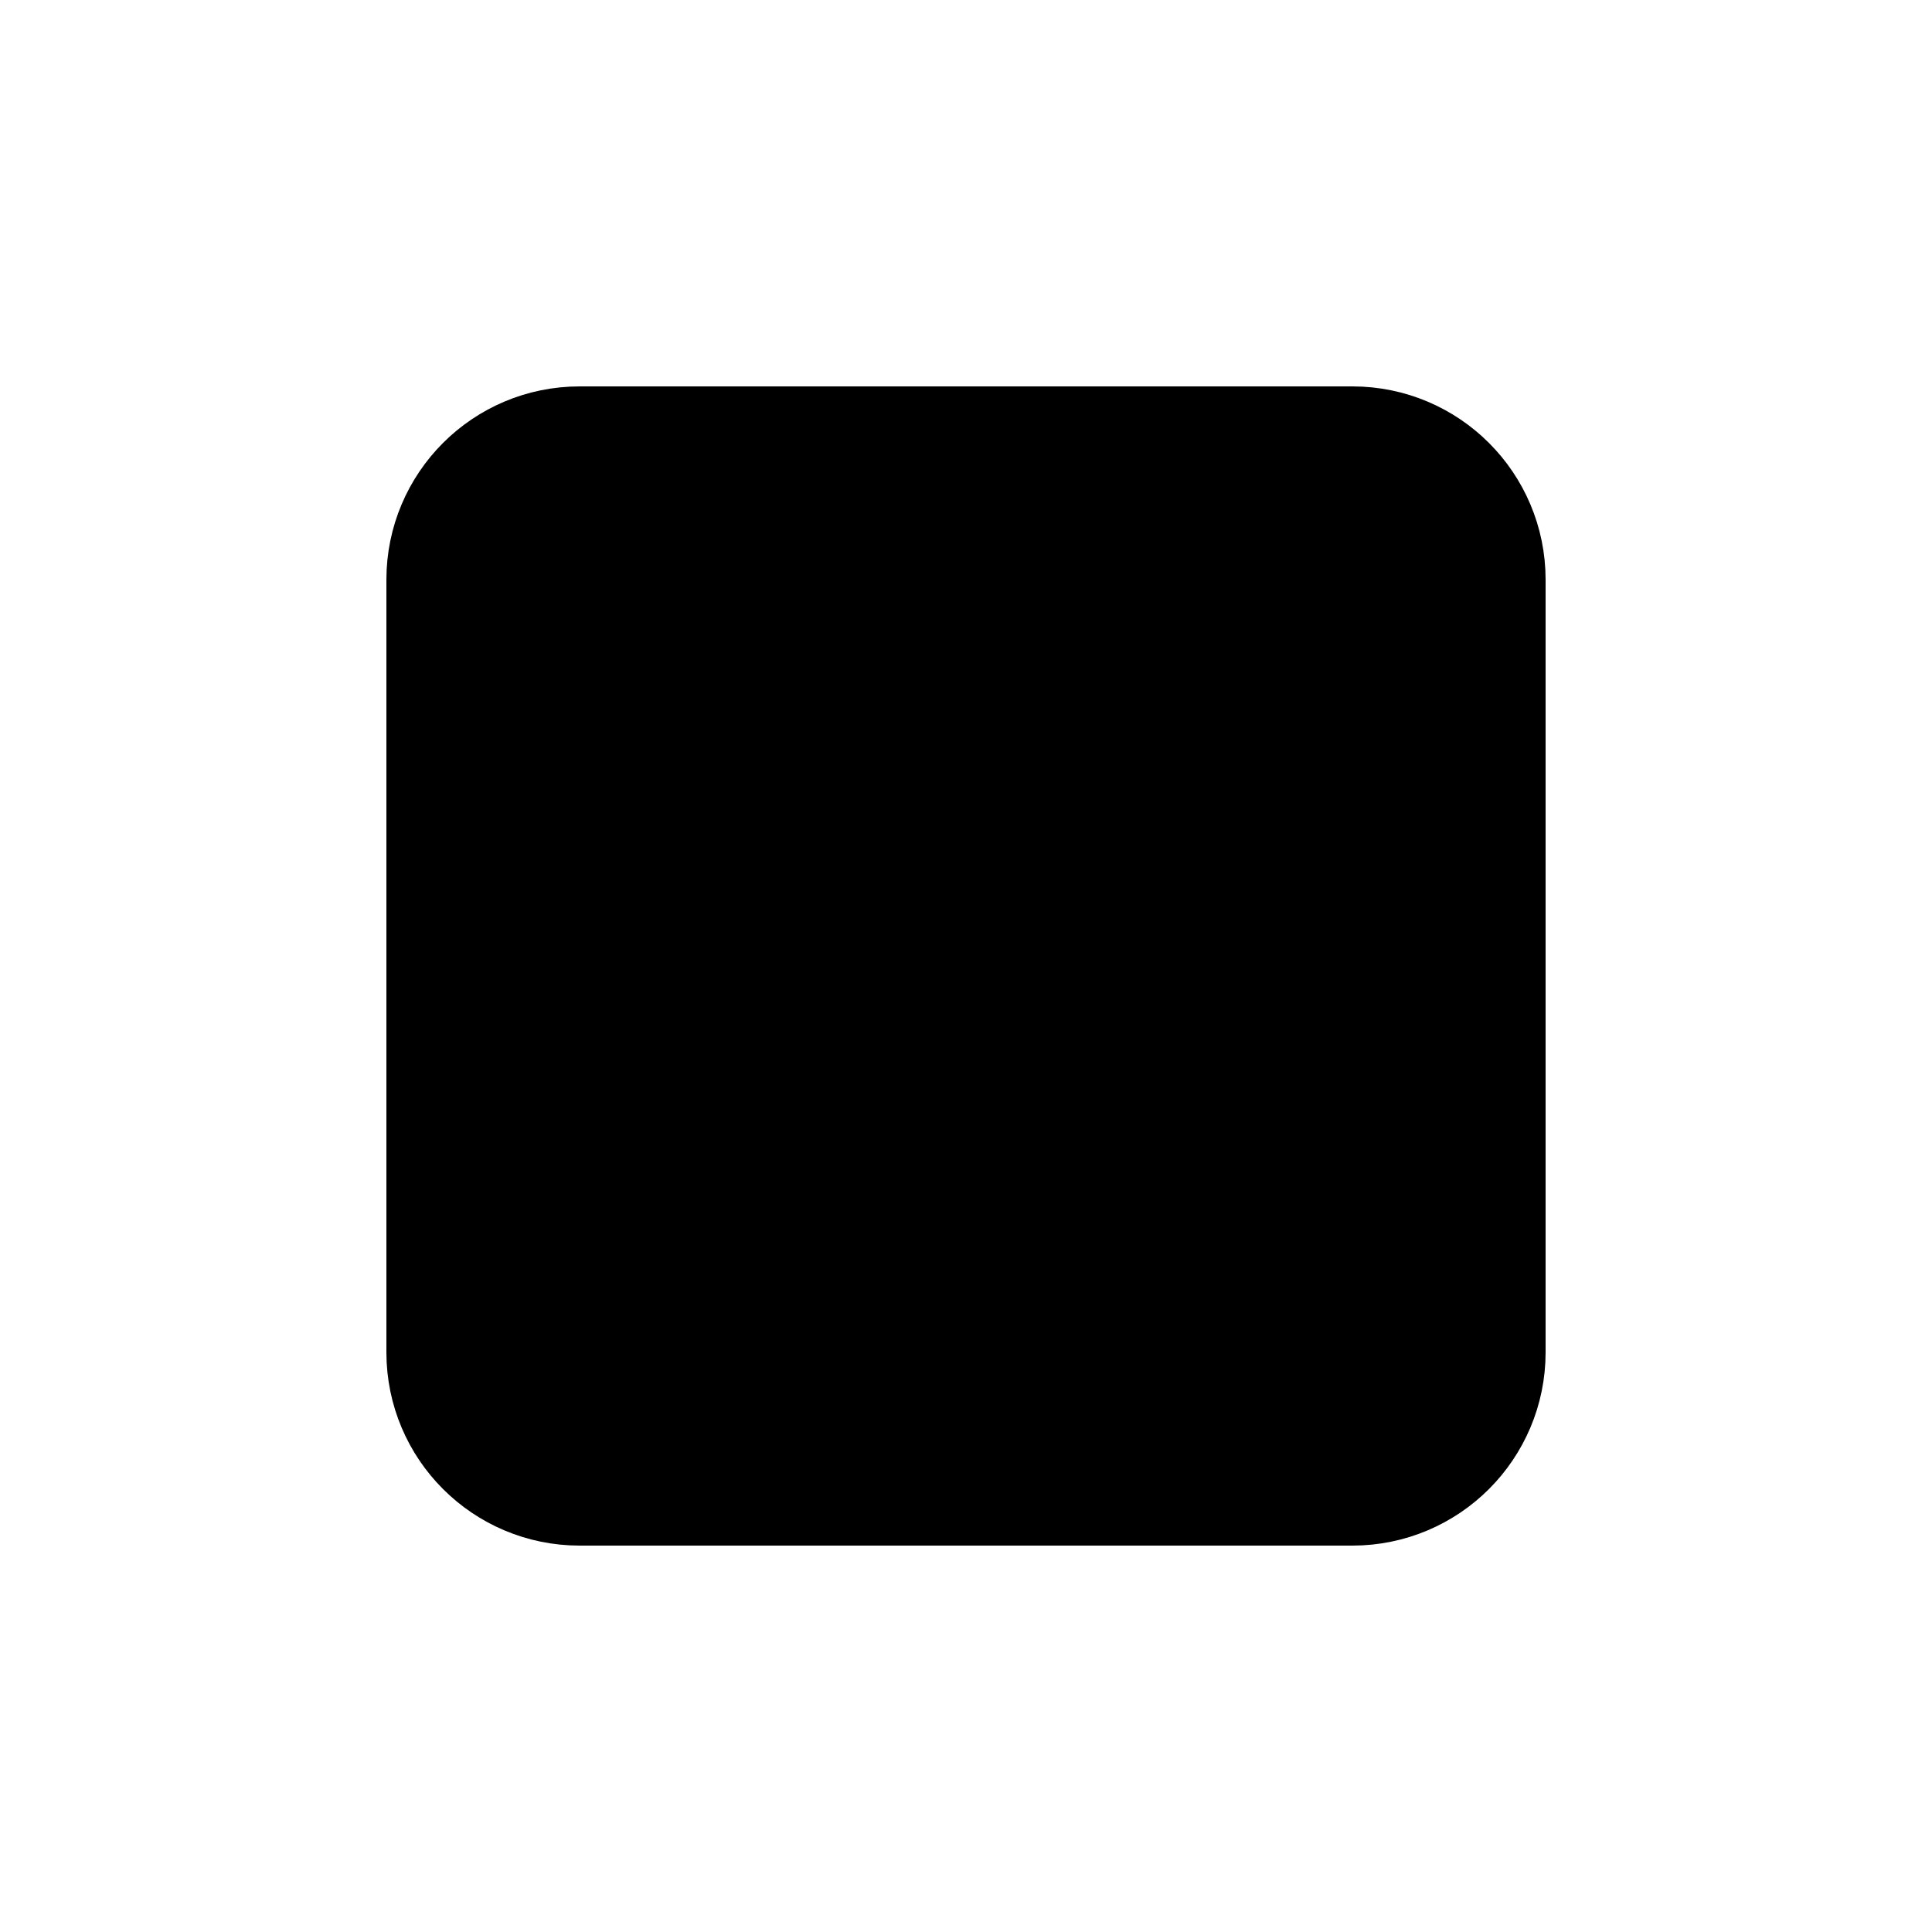
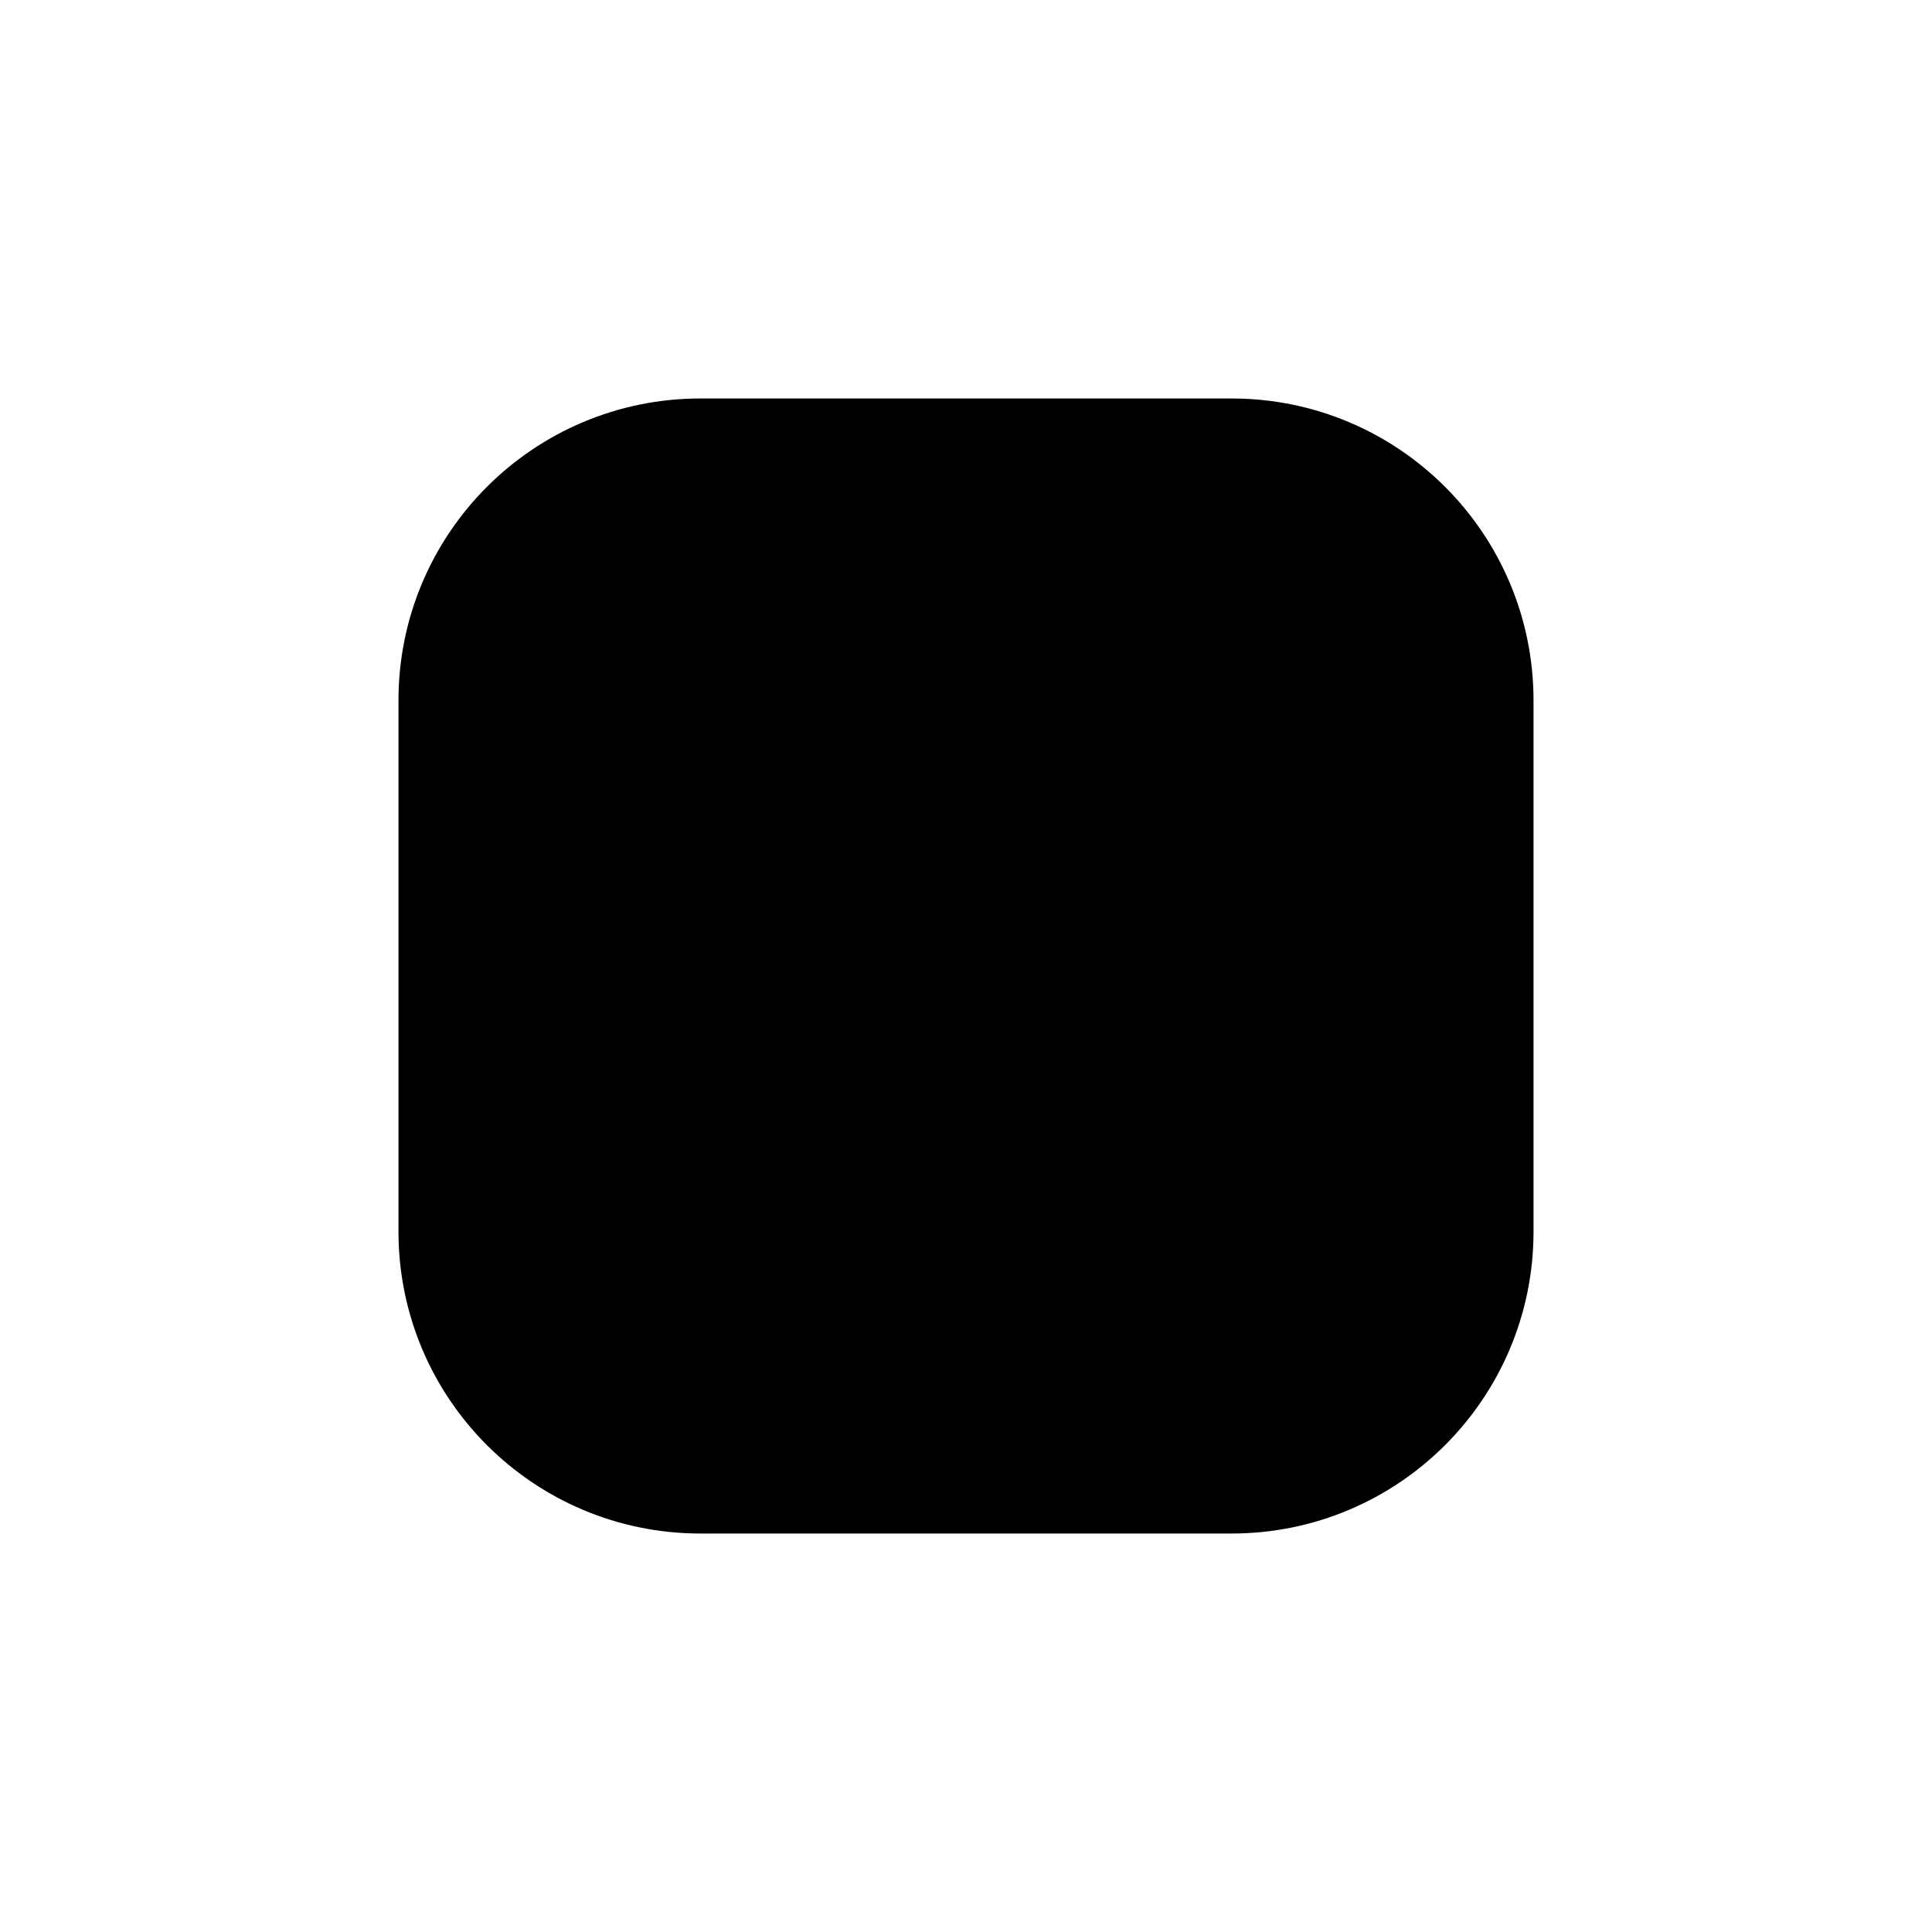
- <svg xmlns="http://www.w3.org/2000/svg" viewBox="0 0 20 20" width="20" height="20" fill="none" stroke="currentColor" stroke-width="2" stroke-linecap="round" stroke-linejoin="round">
-   <rect x="5" y="5" width="10" height="10" rx="1" fill="currentColor" />
+ <svg xmlns="http://www.w3.org/2000/svg" viewBox="0 0 20 20" width="20" height="20" fill="none" stroke="currentColor" stroke-width="1.75" stroke-linecap="round" stroke-linejoin="round">
+   <rect x="5" y="5" width="10" height="10" rx="2.25" fill="currentColor" />
</svg>
